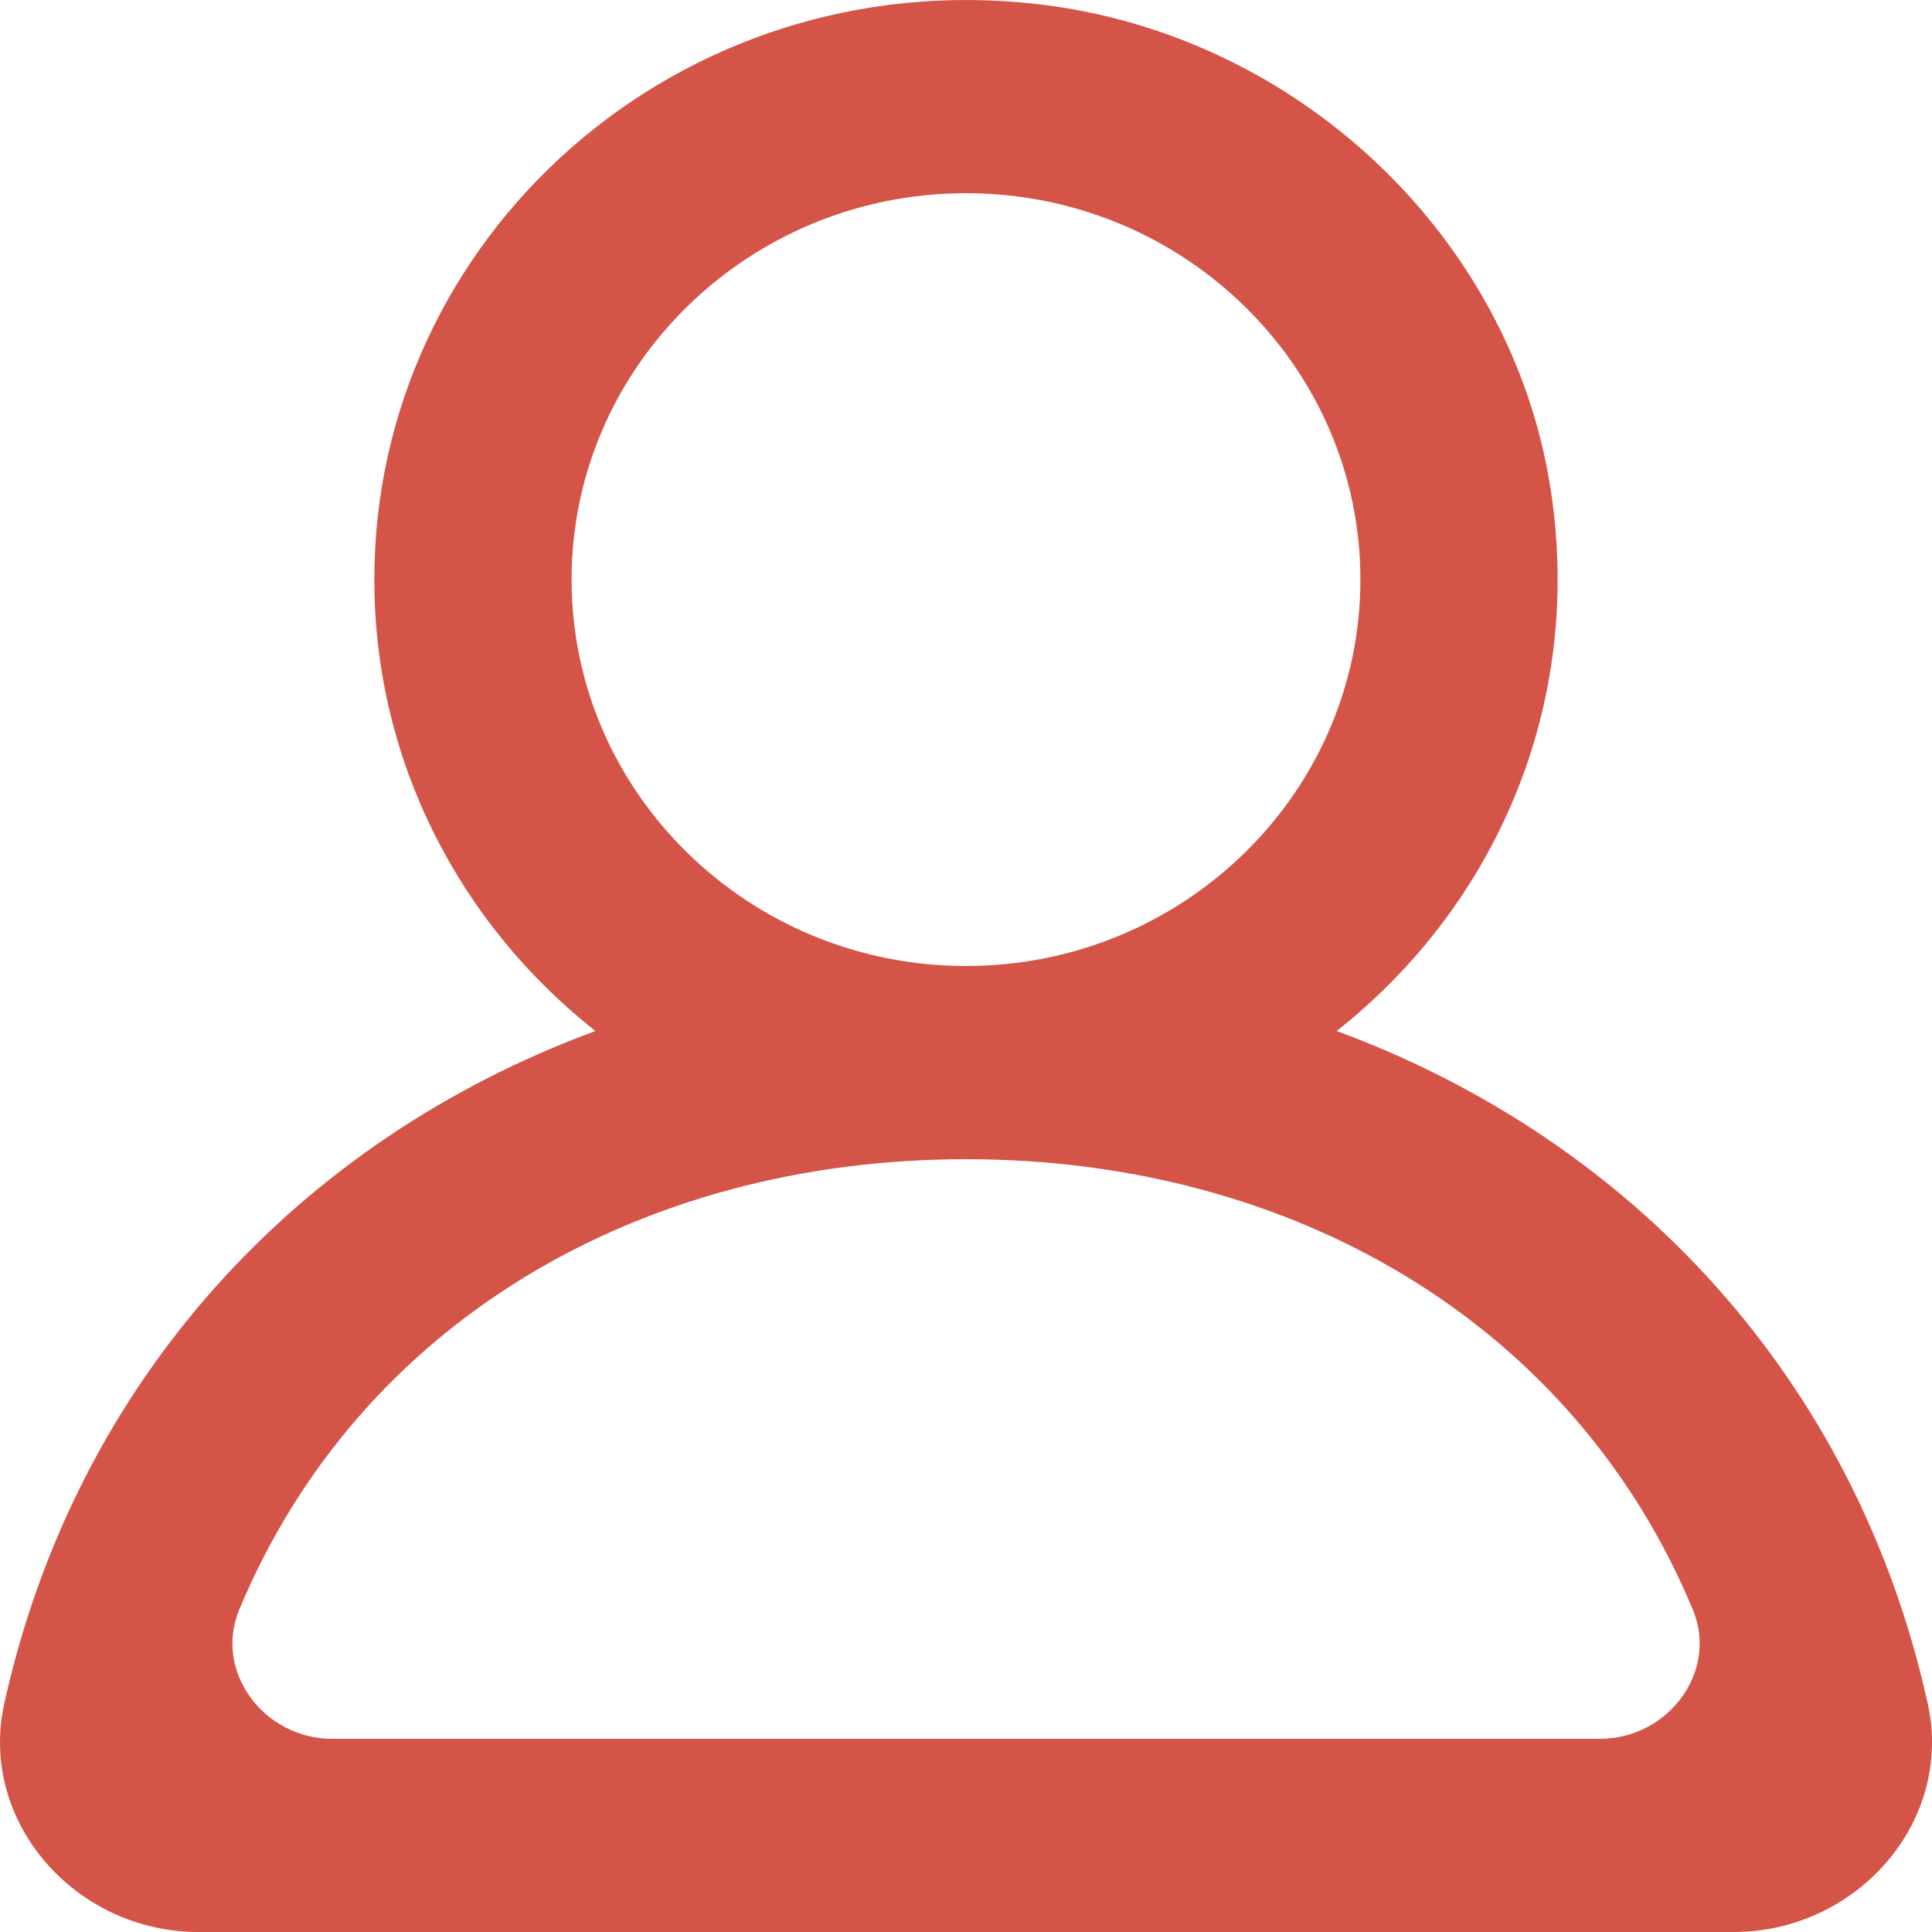
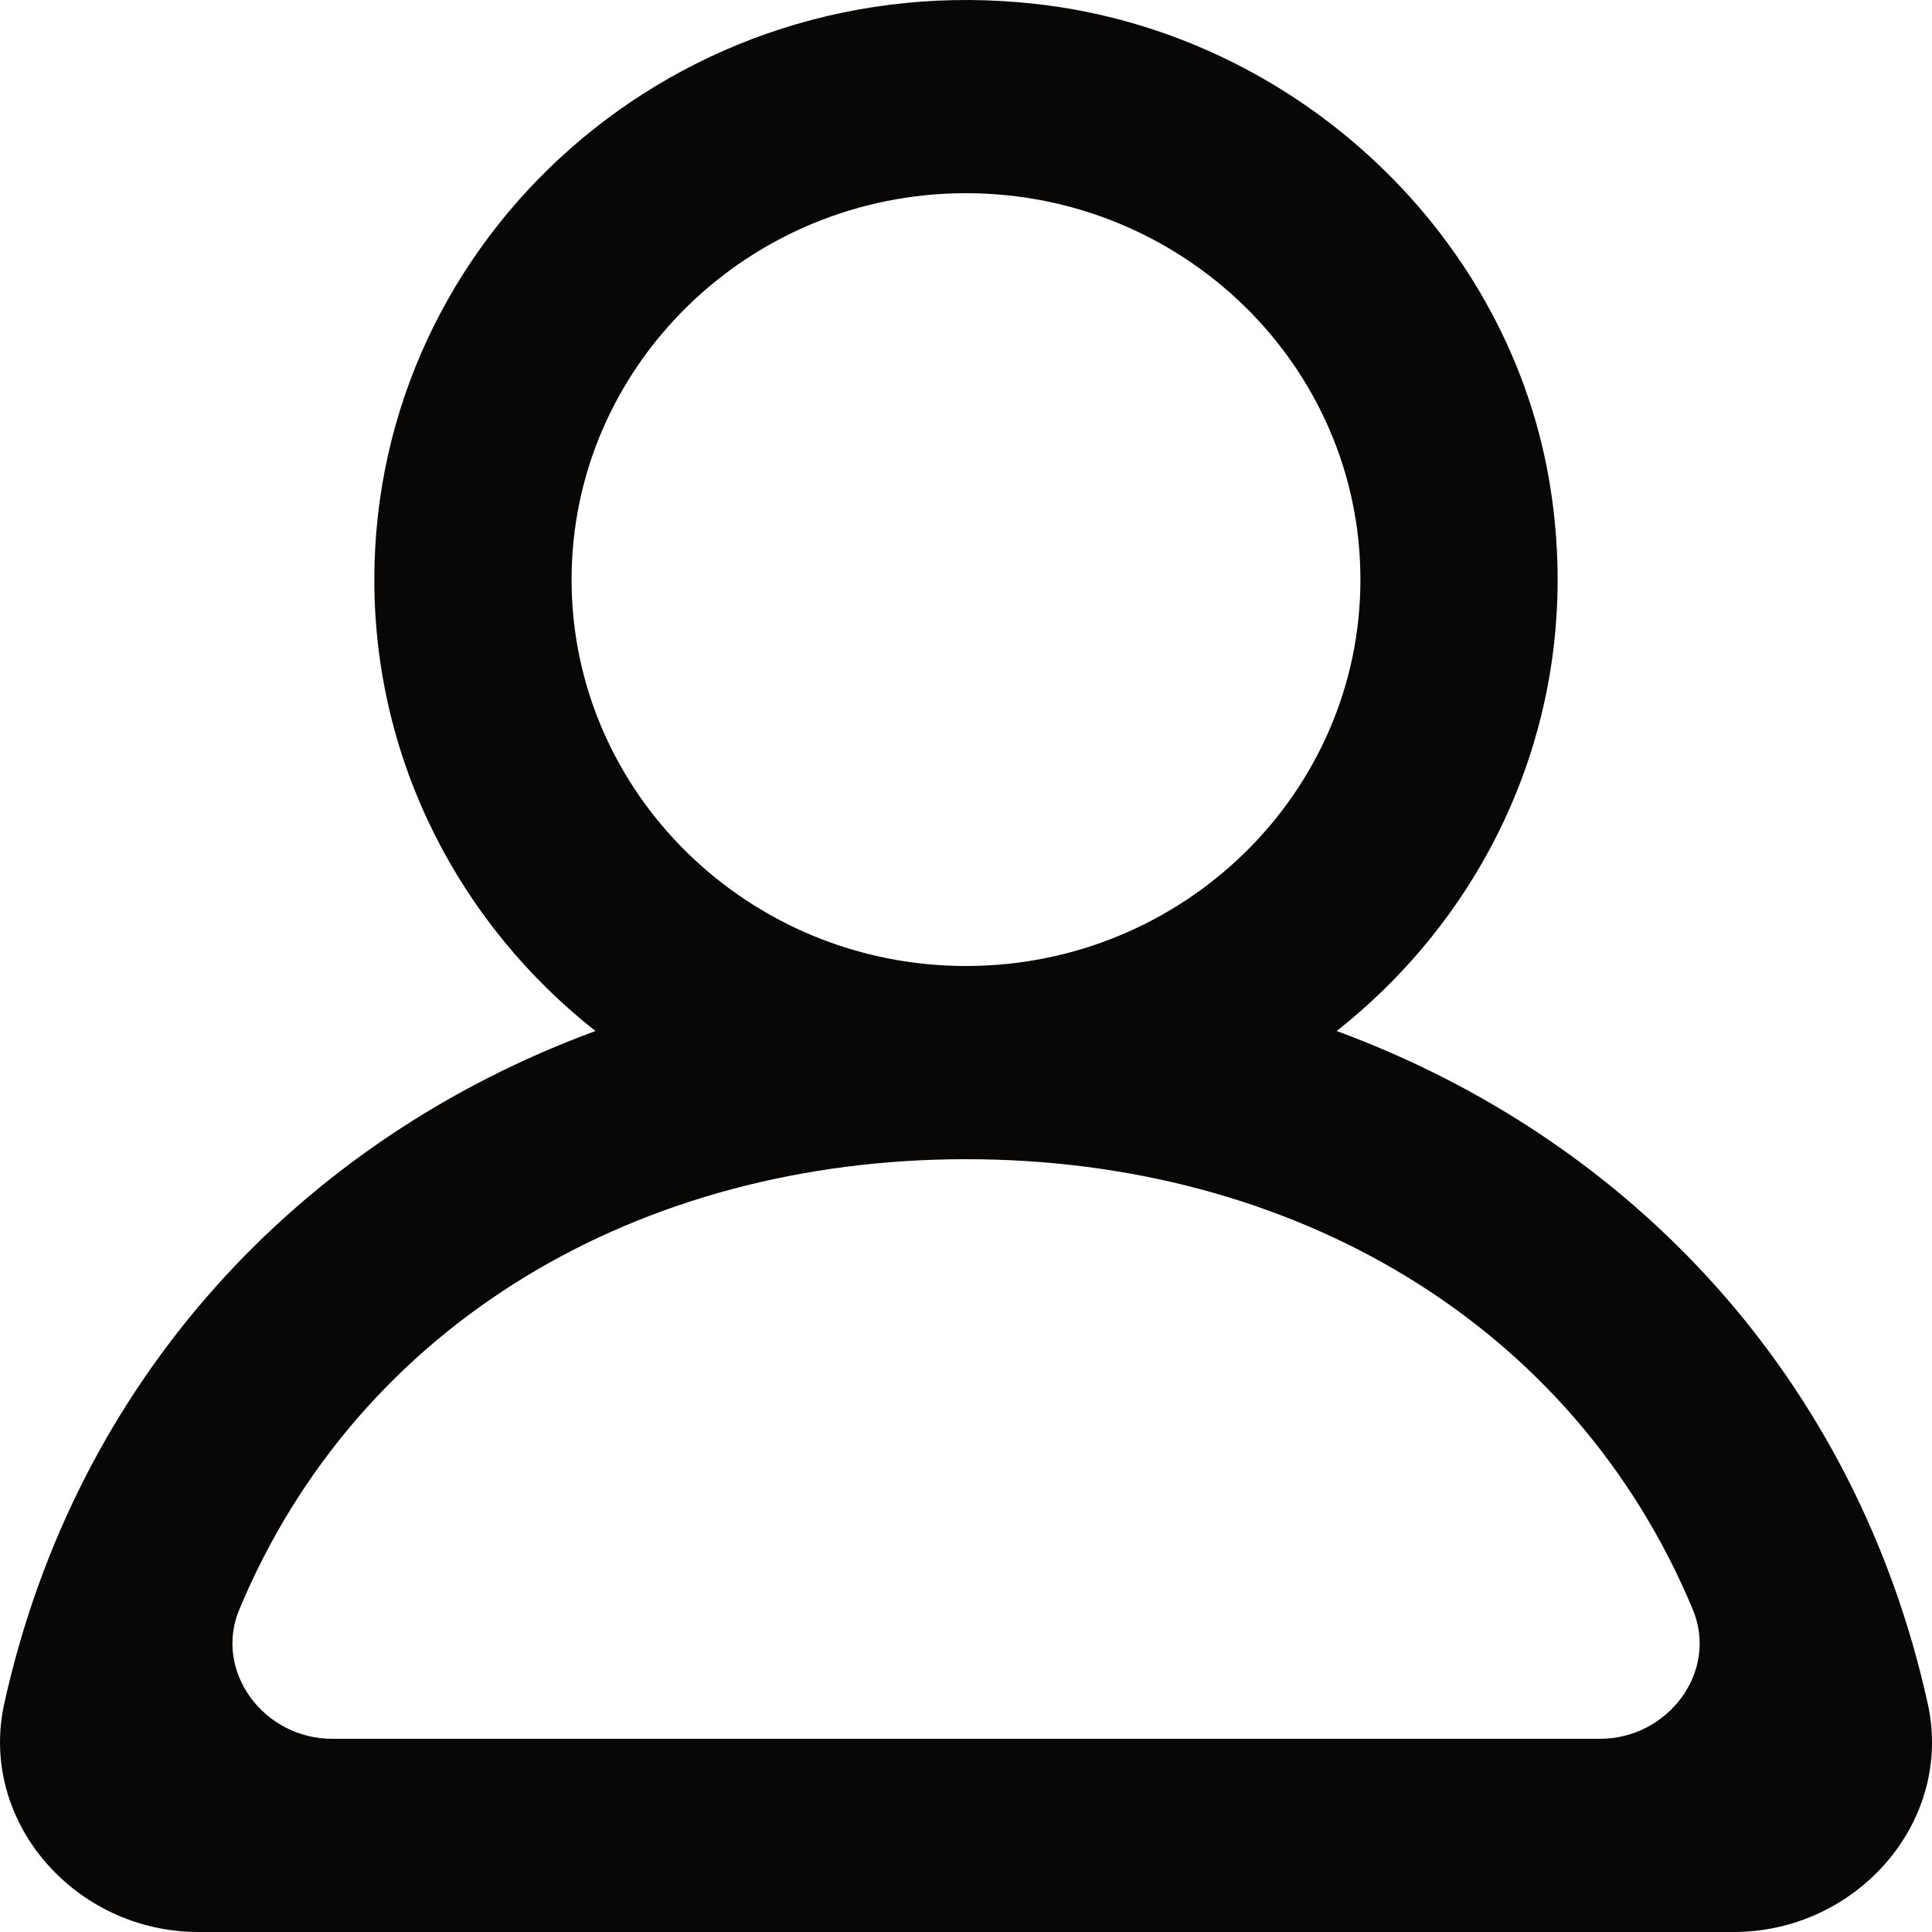
<svg xmlns="http://www.w3.org/2000/svg" width="800px" height="800px" viewBox="0 0 20 20" version="1.1">
  <defs>

</defs>
  <g id="Page-1" stroke="none" stroke-width="1" fill="none" fill-rule="evenodd">
-     <g id="Dribbble-Light-Preview" transform="translate(-140, -2159)" fill="#d55448">
+     <g id="Dribbble-Light-Preview" transform="translate(-140, -2159)" fill="#080706">
      <g id="icons" transform="translate(56, 160)">
        <path d="M100.563,2017 L87.438,2017 C86.732,2017 86.21,2016.303 86.477,2015.662 C87.713,2012.698 90.617,2011 94,2011 C97.384,2011 100.288,2012.698 101.524,2015.662 C101.791,2016.303 101.269,2017 100.563,2017 M89.917,2005 C89.917,2002.794 91.749,2001 94,2001 C96.252,2001 98.083,2002.794 98.083,2005 C98.083,2007.206 96.252,2009 94,2009 C91.749,2009 89.917,2007.206 89.917,2005 M103.956,2016.636 C103.214,2013.277 100.892,2010.798 97.837,2009.673 C99.456,2008.396 100.4,2006.331 100.053,2004.07 C99.651,2001.447 97.424,1999.348 94.735,1999.042 C91.023,1998.619 87.875,2001.449 87.875,2005 C87.875,2006.89 88.769,2008.574 90.164,2009.673 C87.107,2010.798 84.787,2013.277 84.044,2016.636 C83.775,2017.857 84.779,2019 86.054,2019 L101.946,2019 C103.222,2019 104.226,2017.857 103.956,2016.636" id="profile_round-[#1342]">

</path>
      </g>
    </g>
  </g>
</svg>
